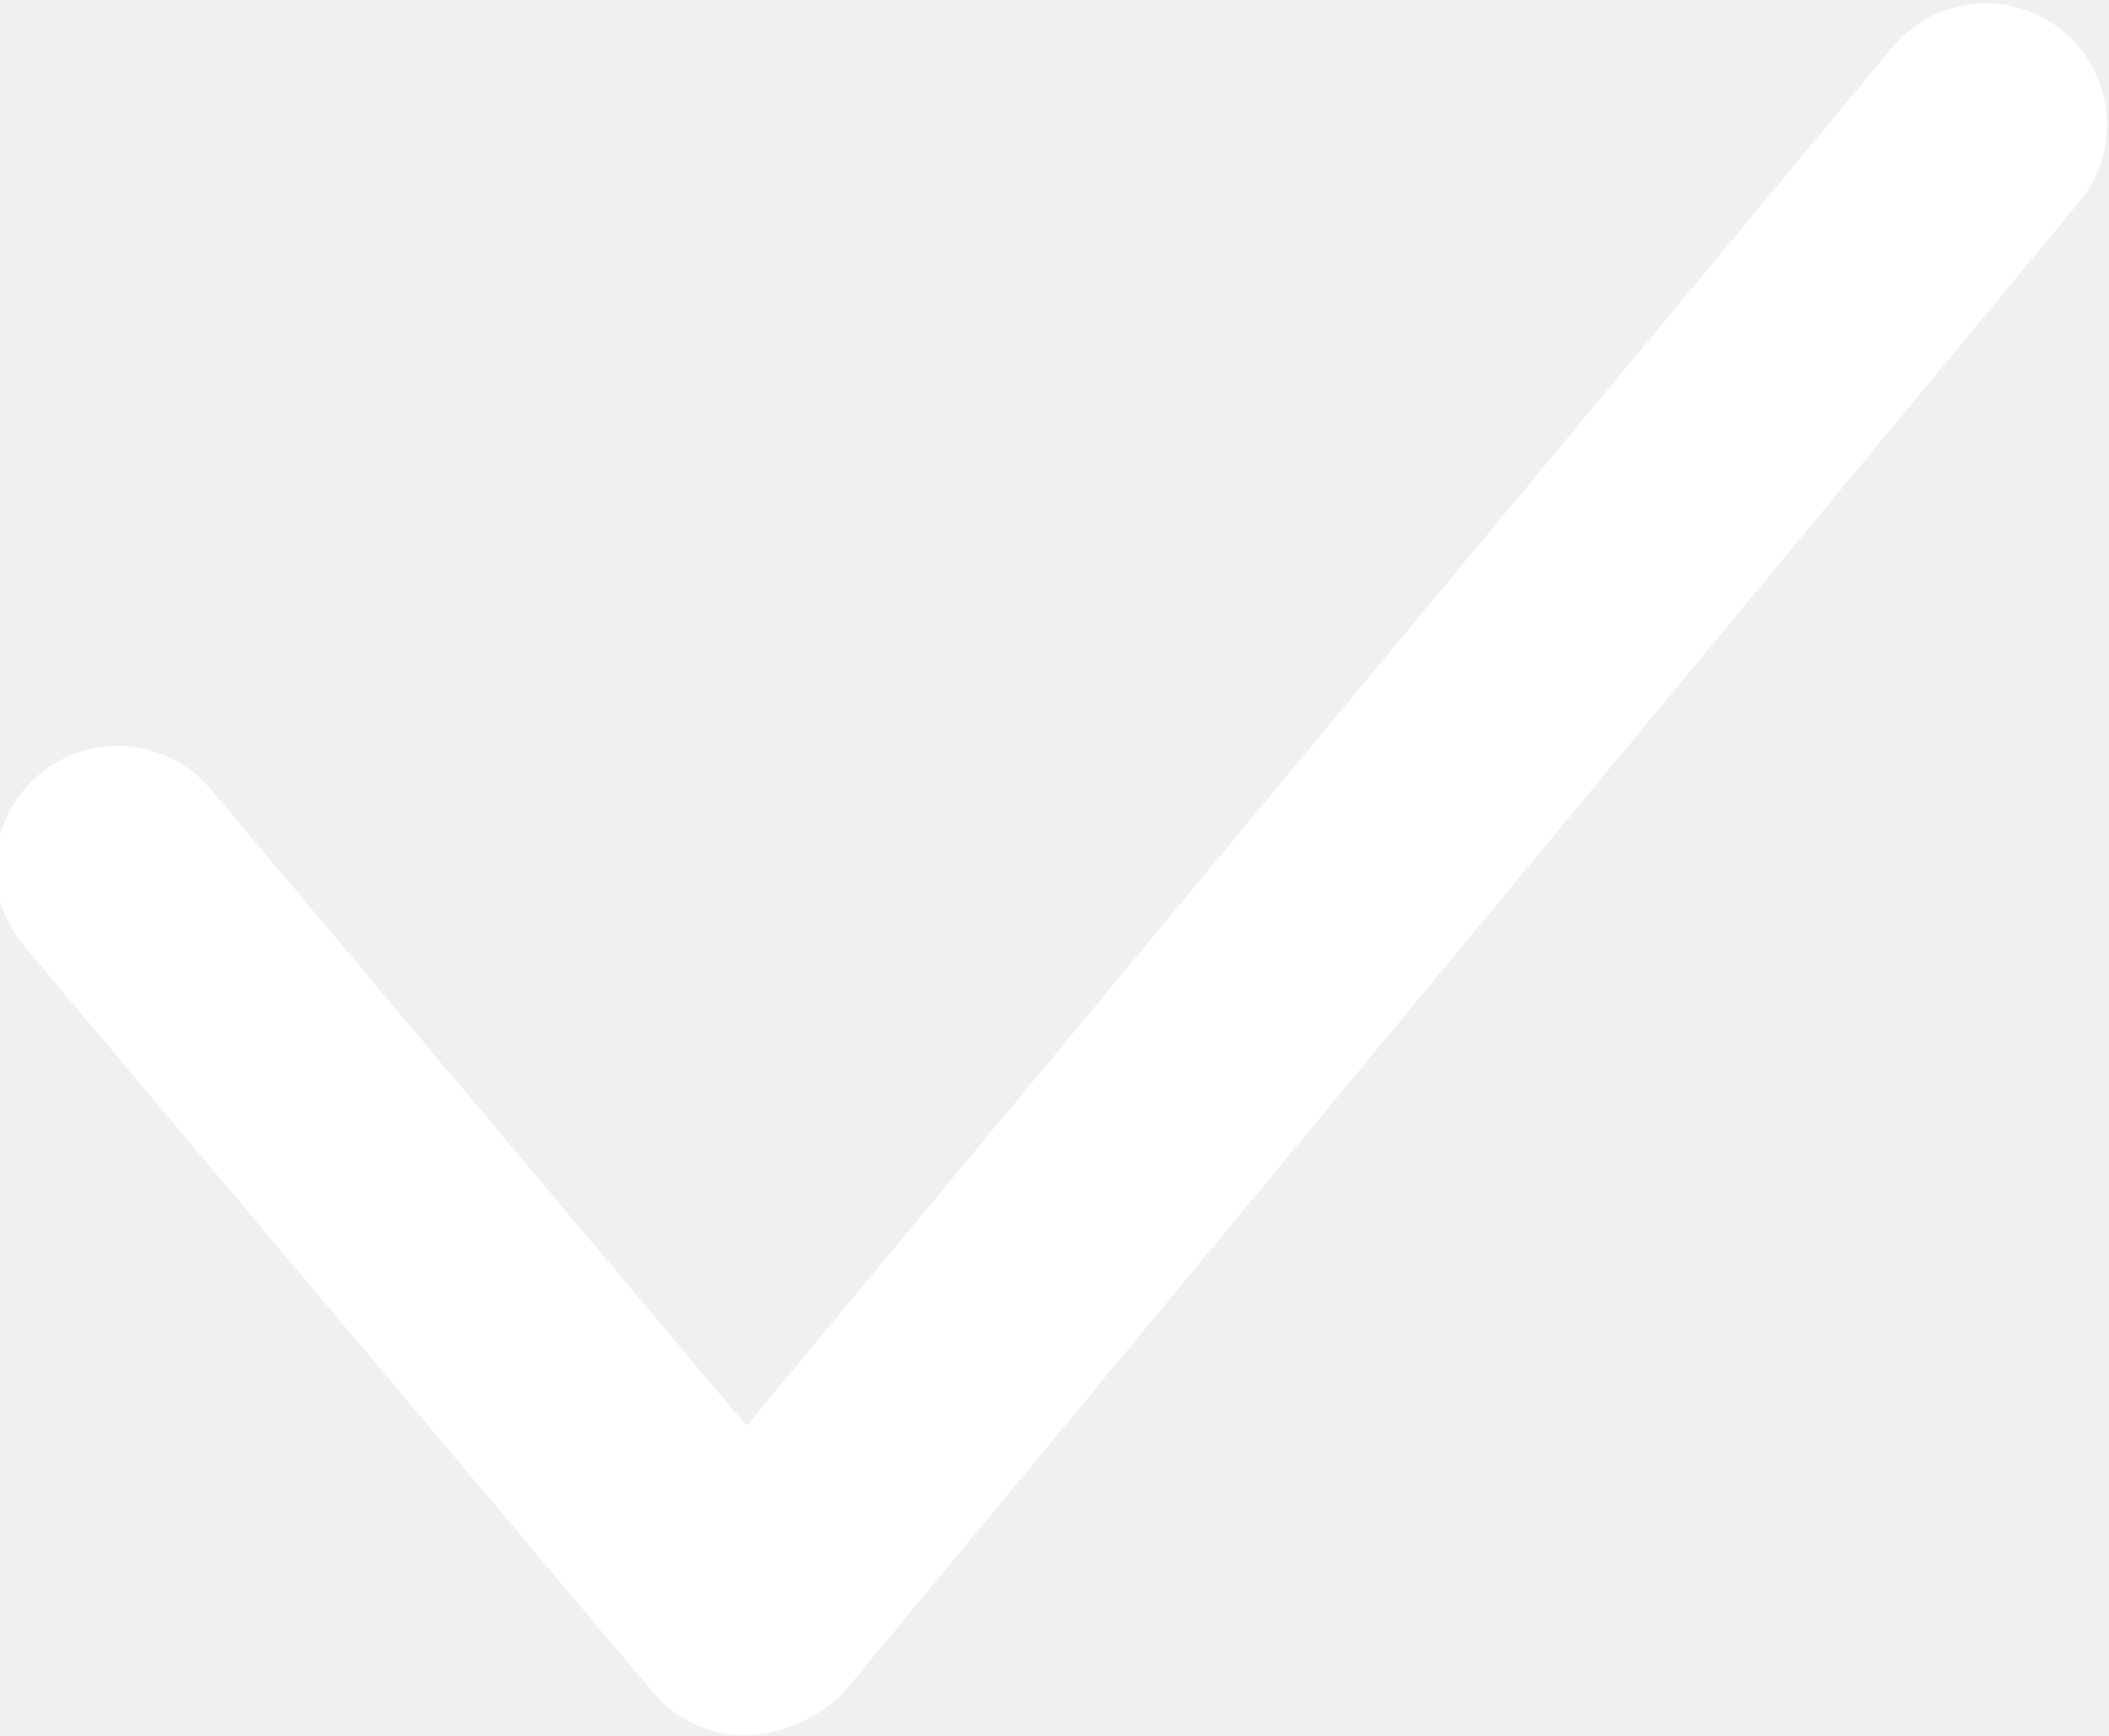
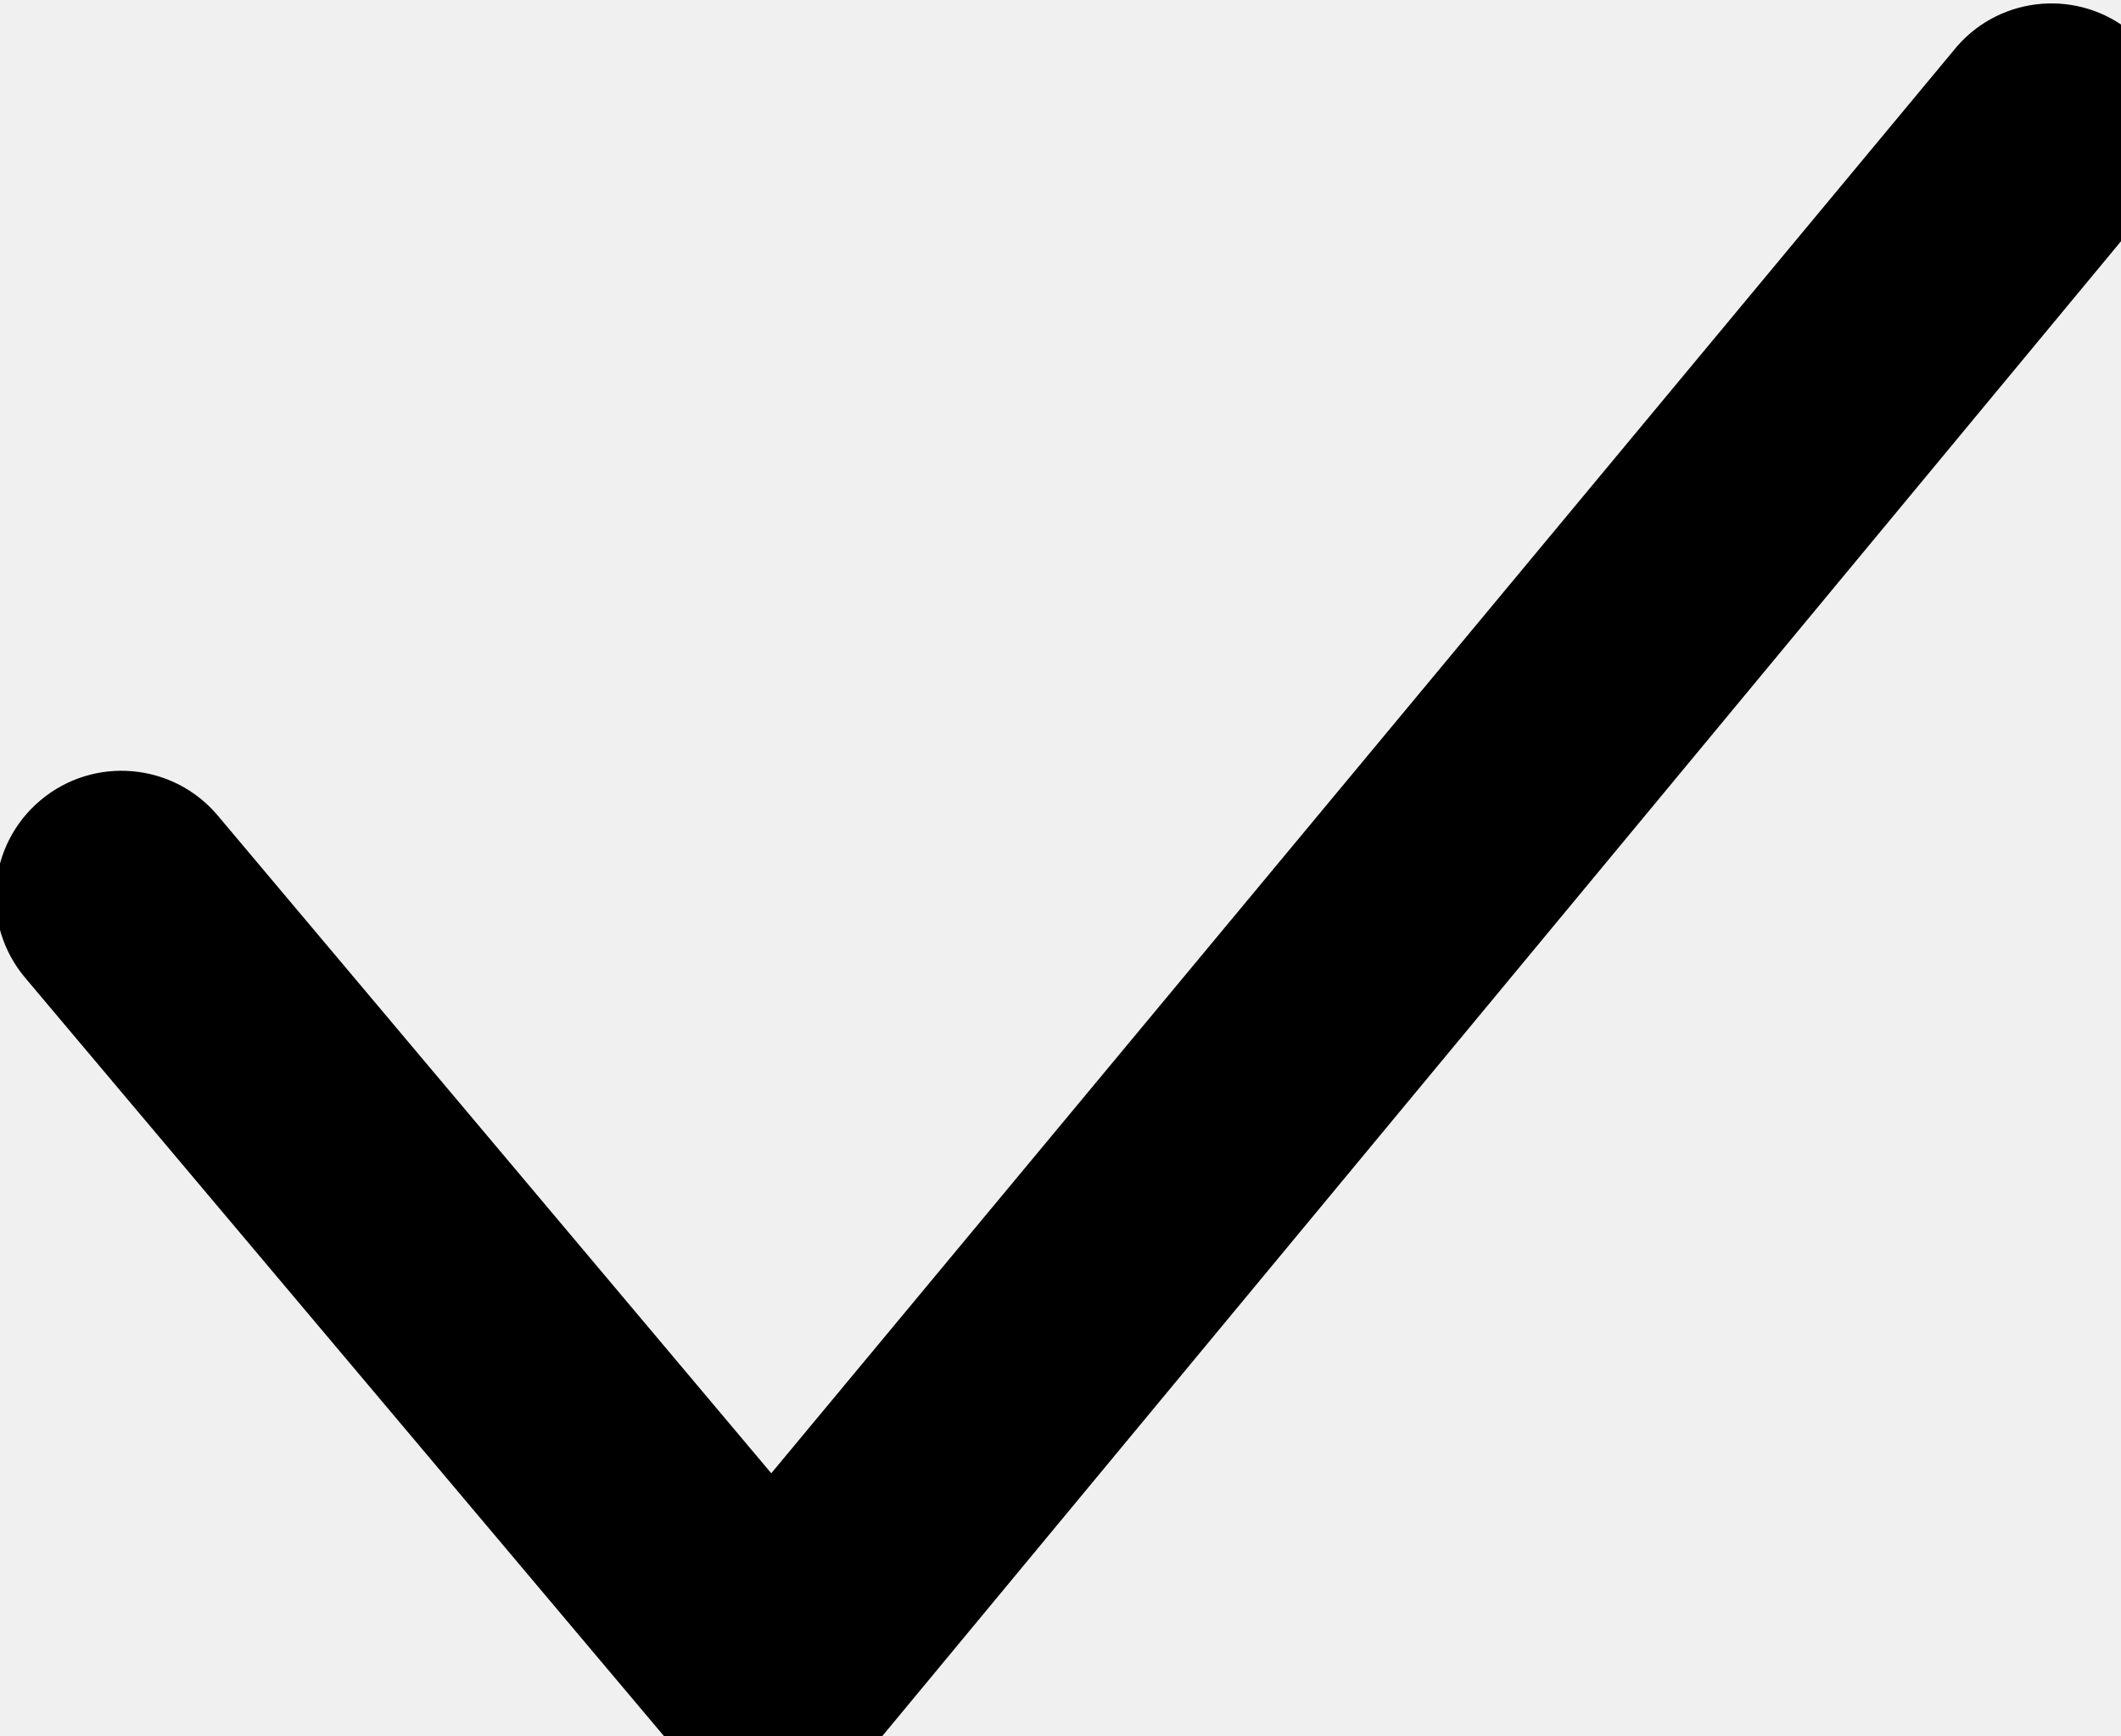
- <svg xmlns="http://www.w3.org/2000/svg" viewBox="0 0 11.3 9.3">
-   <defs>
-     <style>.cls-1{fill:#fff;}</style>
-   </defs>
-   <g id="Слой_2" data-name="Слой 2">
-     <g id="Слой_1-2" data-name="Слой 1">
-       <path class="cls-1" d="M4,9.3a.65.65,0,0,1-.5-.23l-3.37-4a.65.65,0,1,1,1-.84L4,7.64,10.15.24a.65.65,0,0,1,1,.83l-6.63,8A.8.8,0,0,1,4,9.3Z" />
-     </g>
-   </g>
+ <svg xmlns="http://www.w3.org/2000/svg" width="11" height="9" viewBox="0 0 11 9">
+   <path class="cls-1" d="M4,9.3a.65.65,0,0,1-.5-.23l-3.37-4a.65.65,0,1,1,1-.84L4,7.64,10.15.24a.65.65,0,0,1,1,.83l-6.63,8A.8.8,0,0,1,4,9.3Z" />
</svg>
